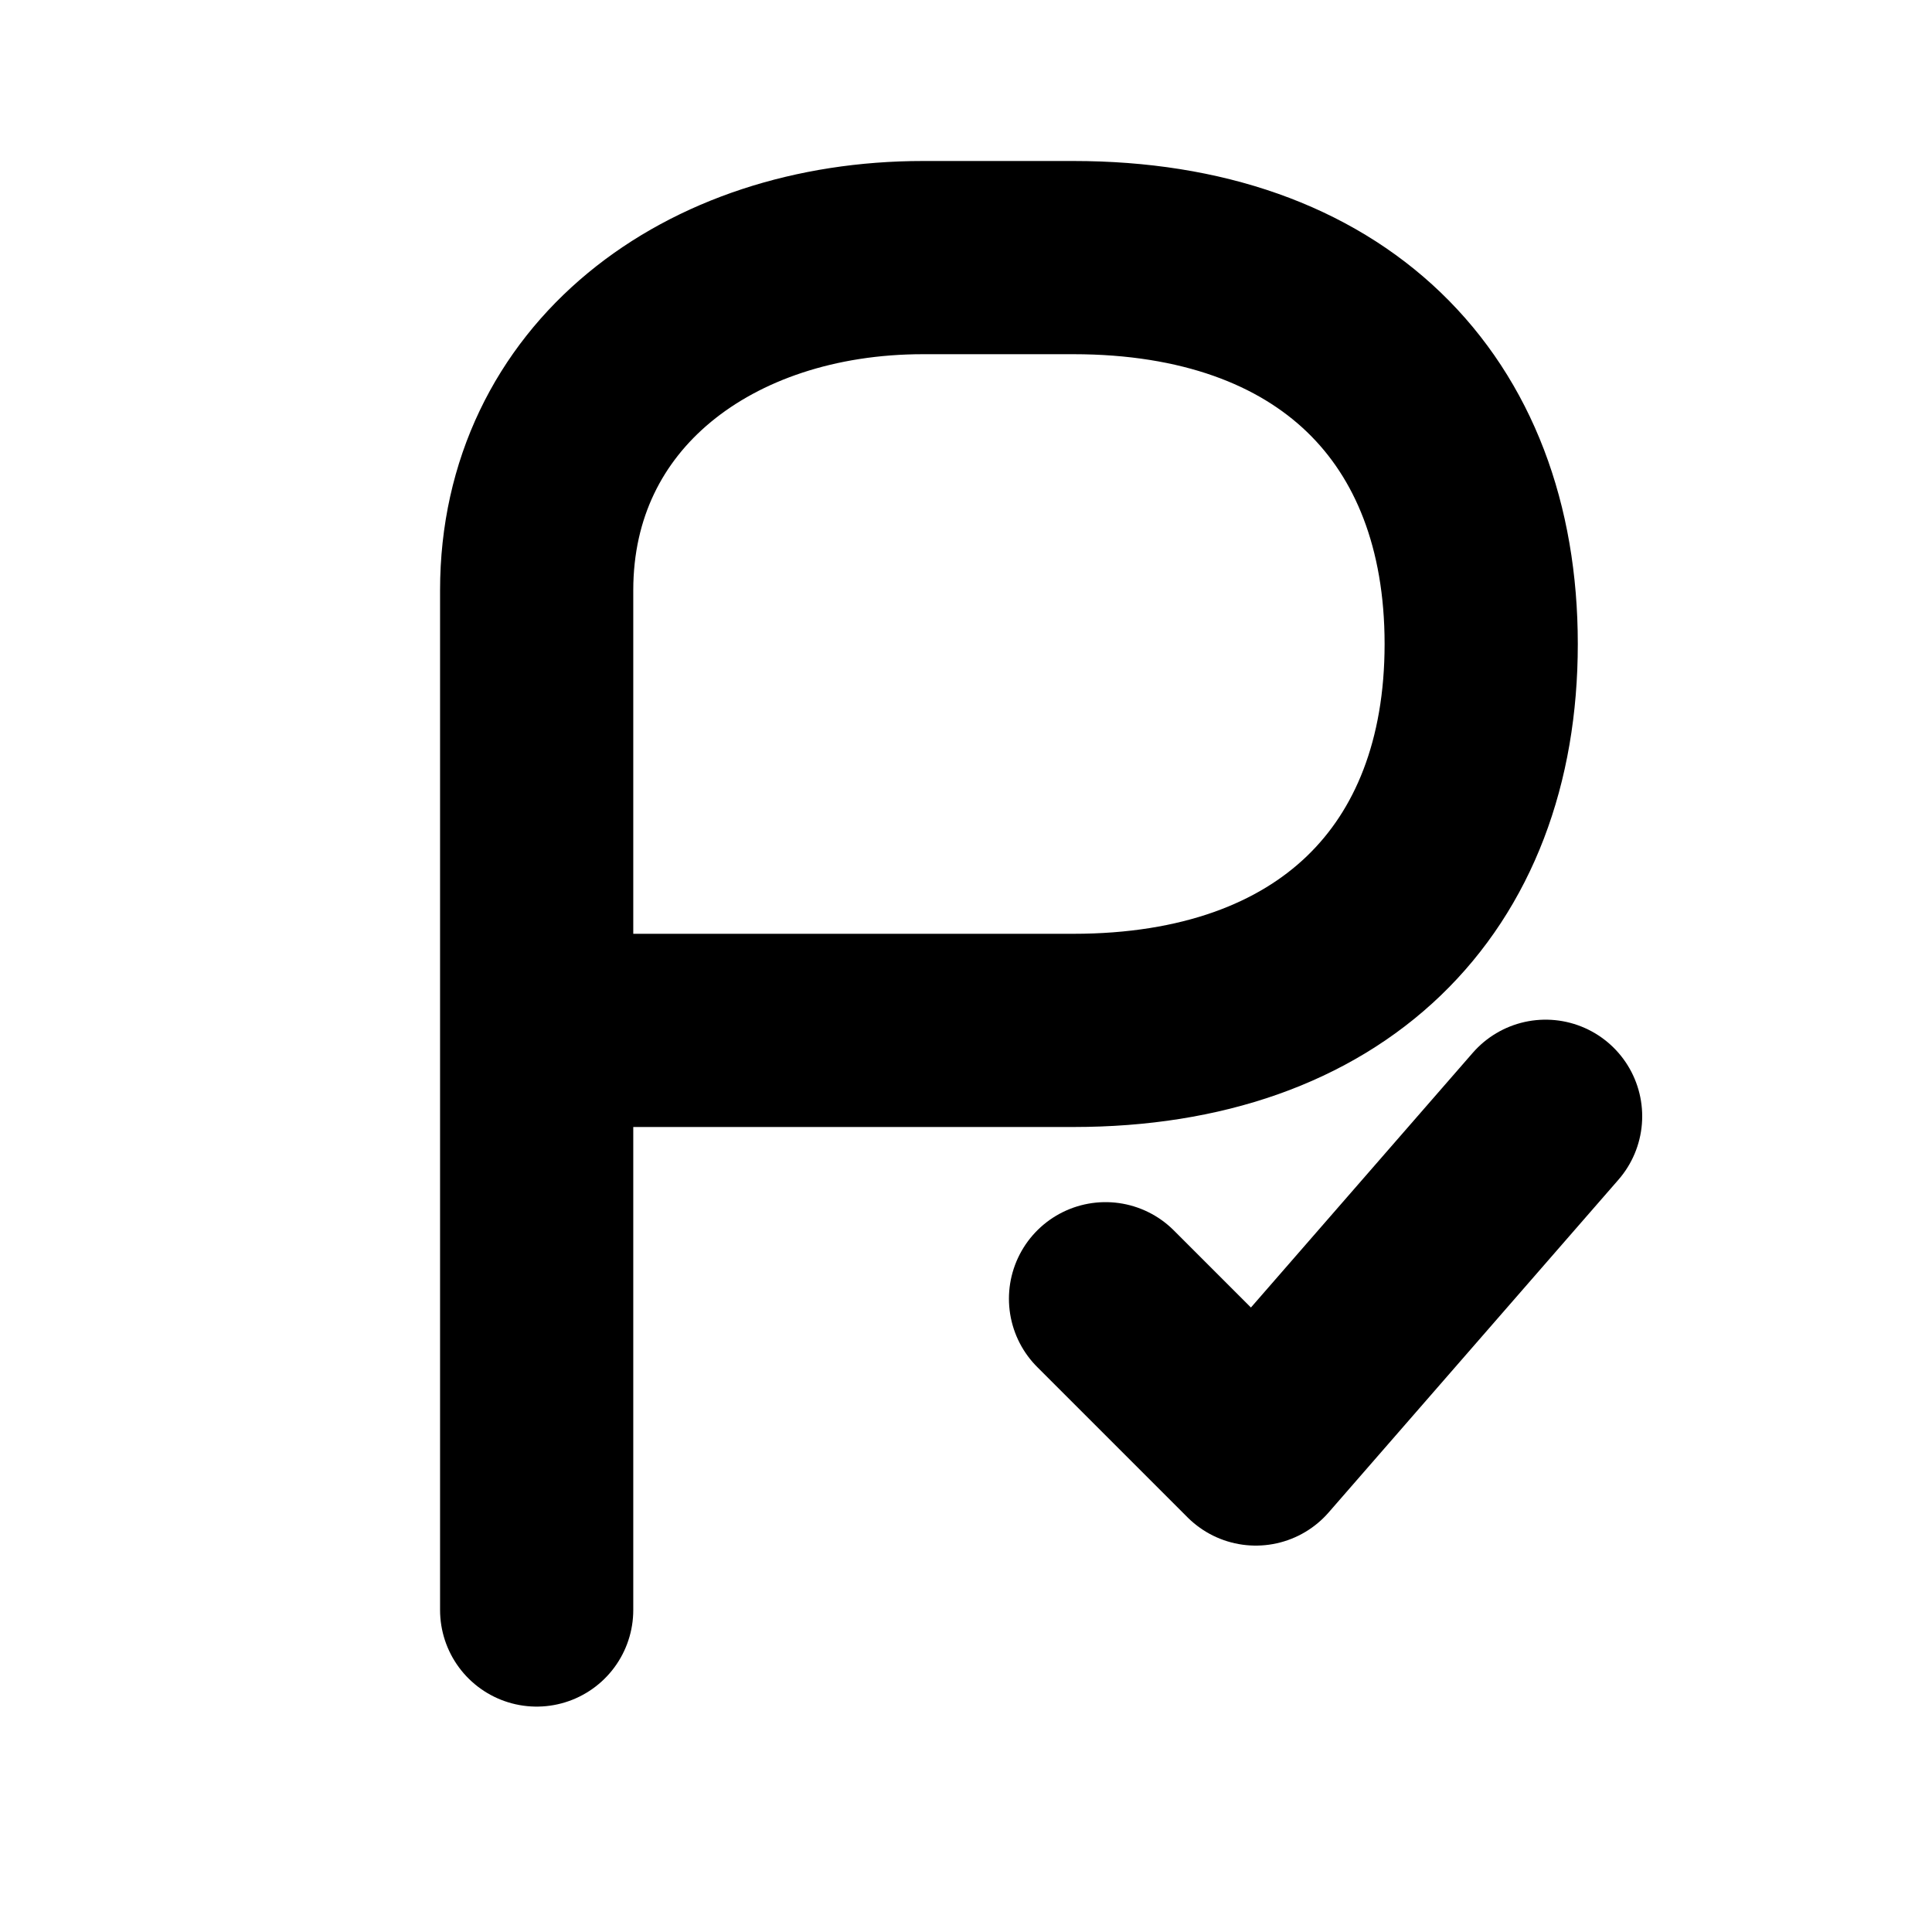
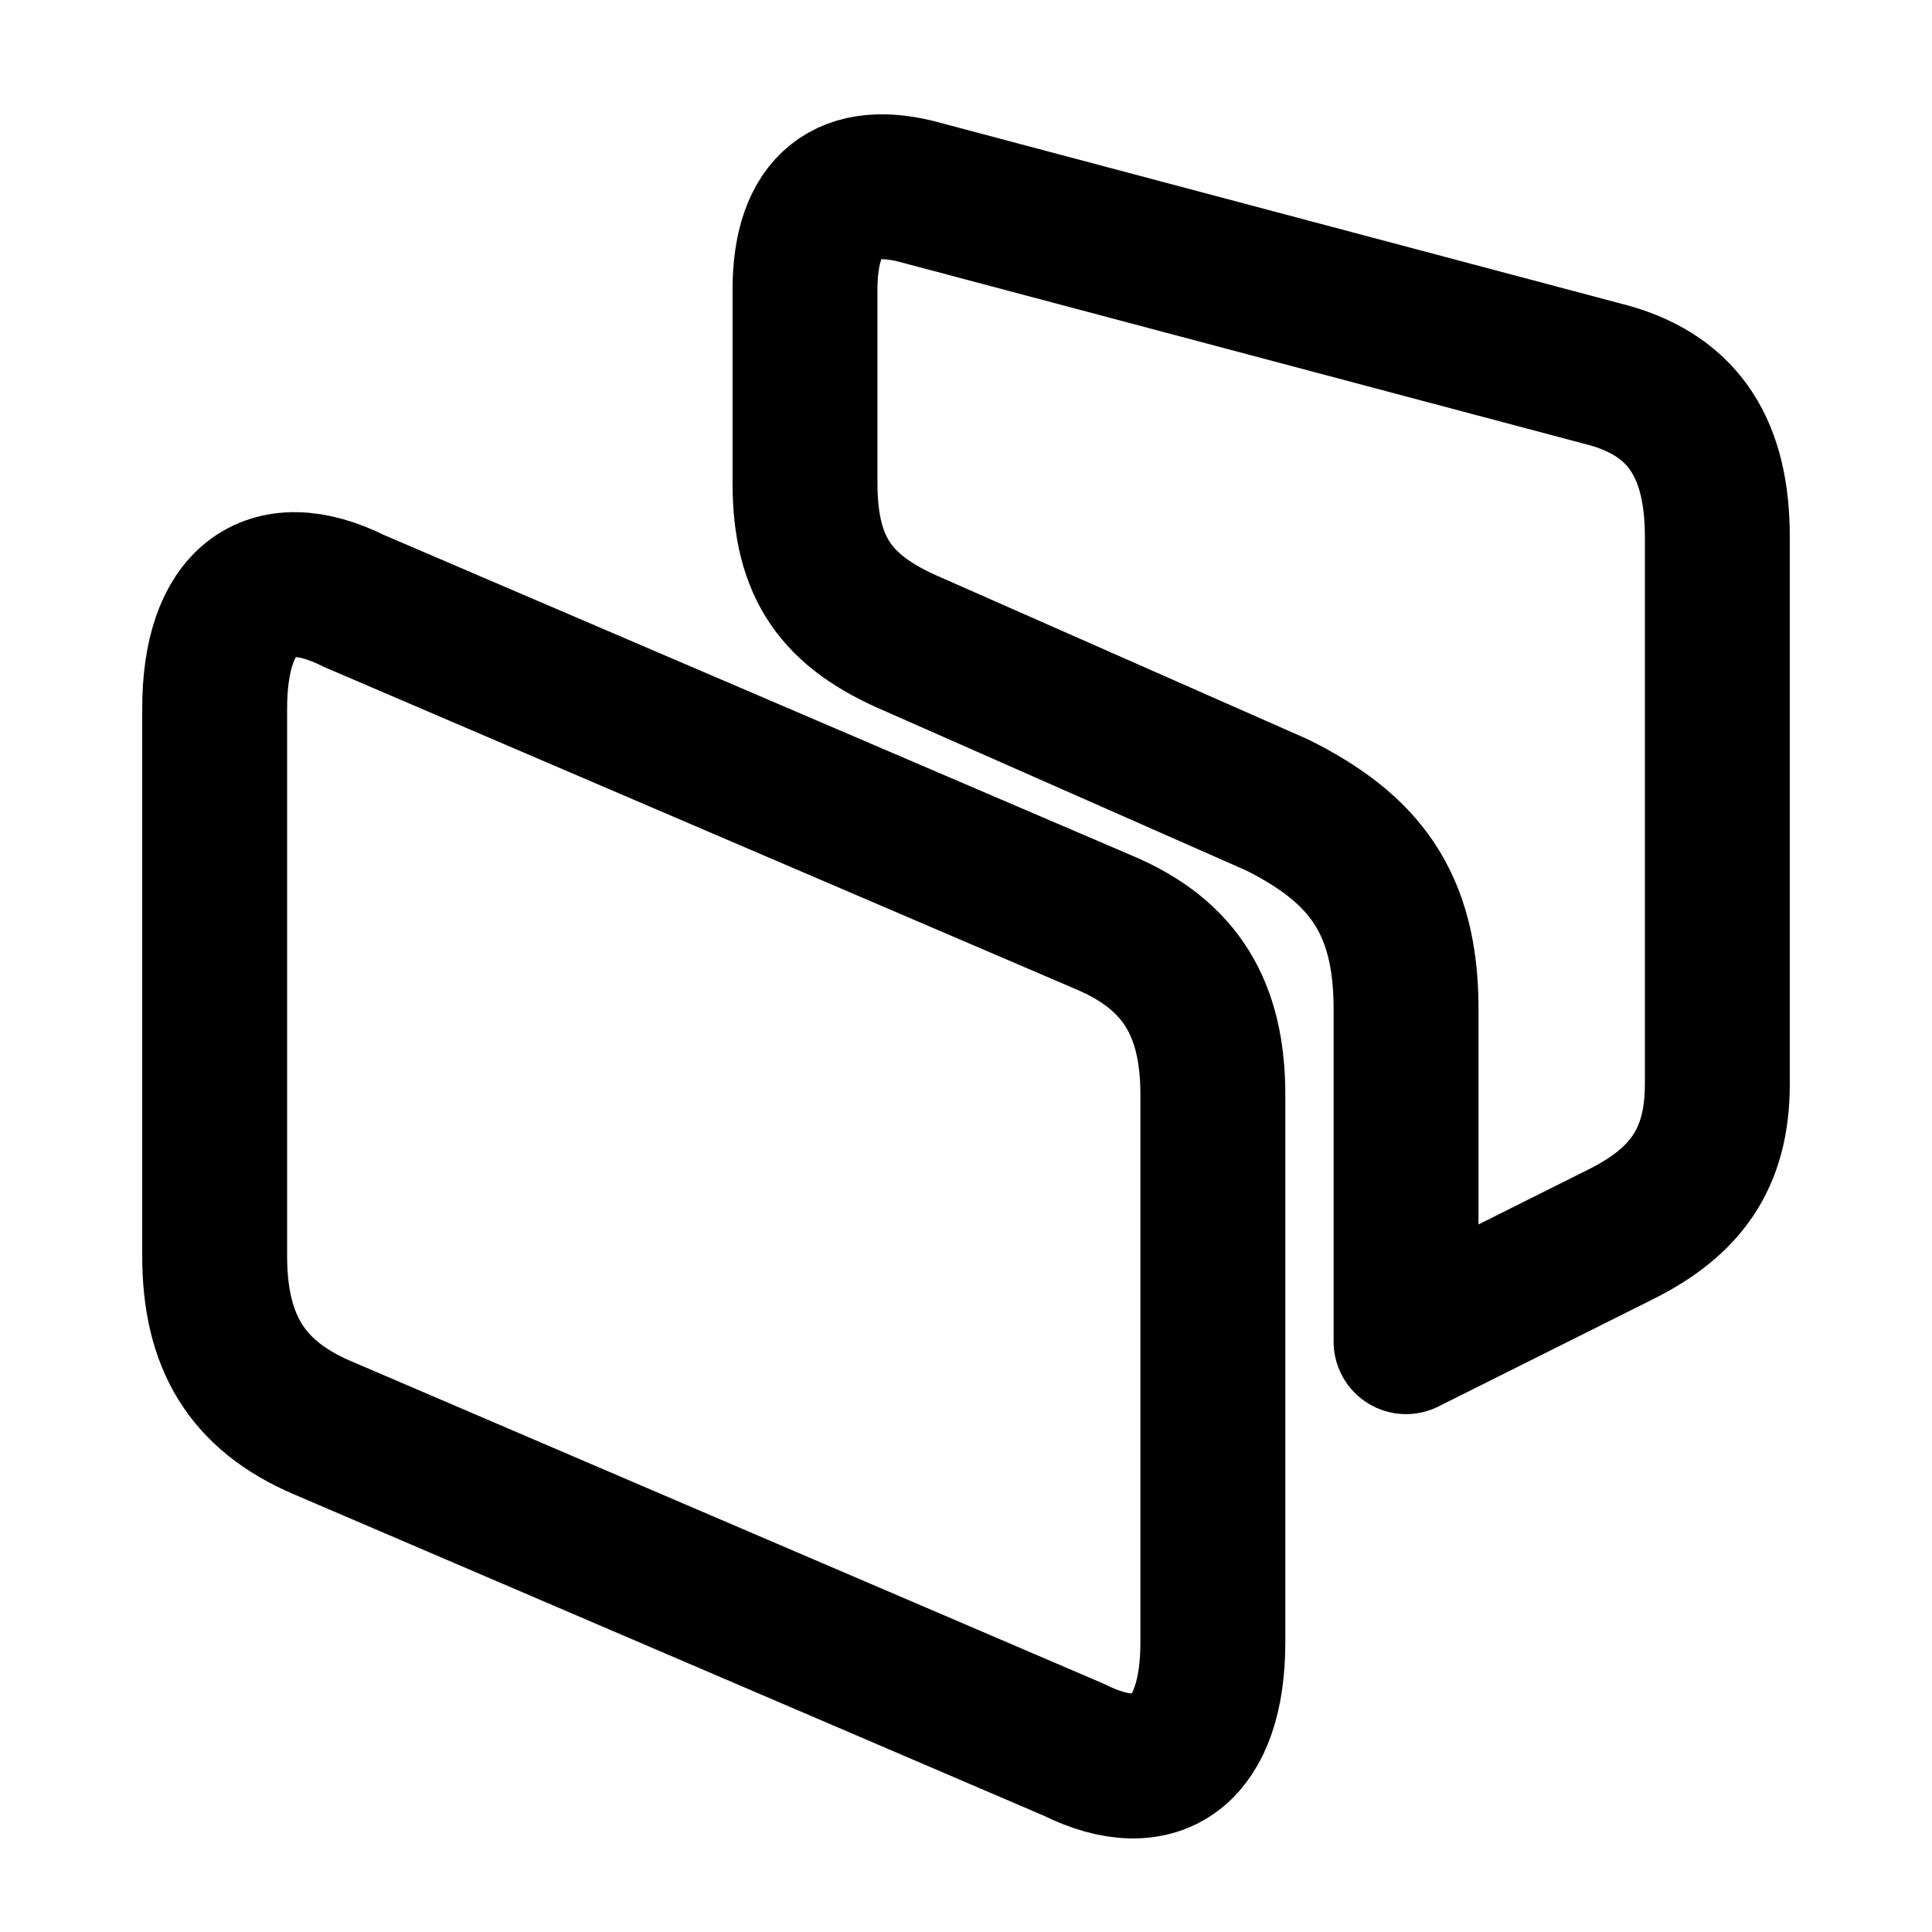
<svg xmlns="http://www.w3.org/2000/svg" width="18" height="18" viewBox="0 0 18 18">
-   <g fill="none" stroke="black" stroke-width="1.8" stroke-linecap="round" stroke-linejoin="round">
-     <path d="M5 15V5.5C5 3.6 6.6 2.4 8.6 2.4H10c2.4 0 3.8 1.4 3.8 3.6S12.4 9.6 10 9.6H5" />
-     <path d="m10.3 12.1 1.4 1.4 2.7-3.1" />
+   <g fill="none" stroke="black" stroke-width="1.35" stroke-linecap="round" stroke-linejoin="round">
+     <path d="M8.6 1.8 15 3.5c.7.2 1 .7 1 1.5v5.1c0 .7-.3 1.1-.9 1.4l-2 1V9.4c0-1-.4-1.5-1.2-1.9L8.5 6c-.7-.3-1-.7-1-1.5V2.7c0-.8.4-1.1 1.1-.9Z" />
+     <path d="m3.3 5.6 7 3c.7.3 1  .8 1 1.6v5.1c0 1-.5 1.4-1.3 1l-7-3c-.7-.3-1-.8-1-1.6V6.6c0-1 .5-1.4 1.3-1Z" />
  </g>
</svg>
